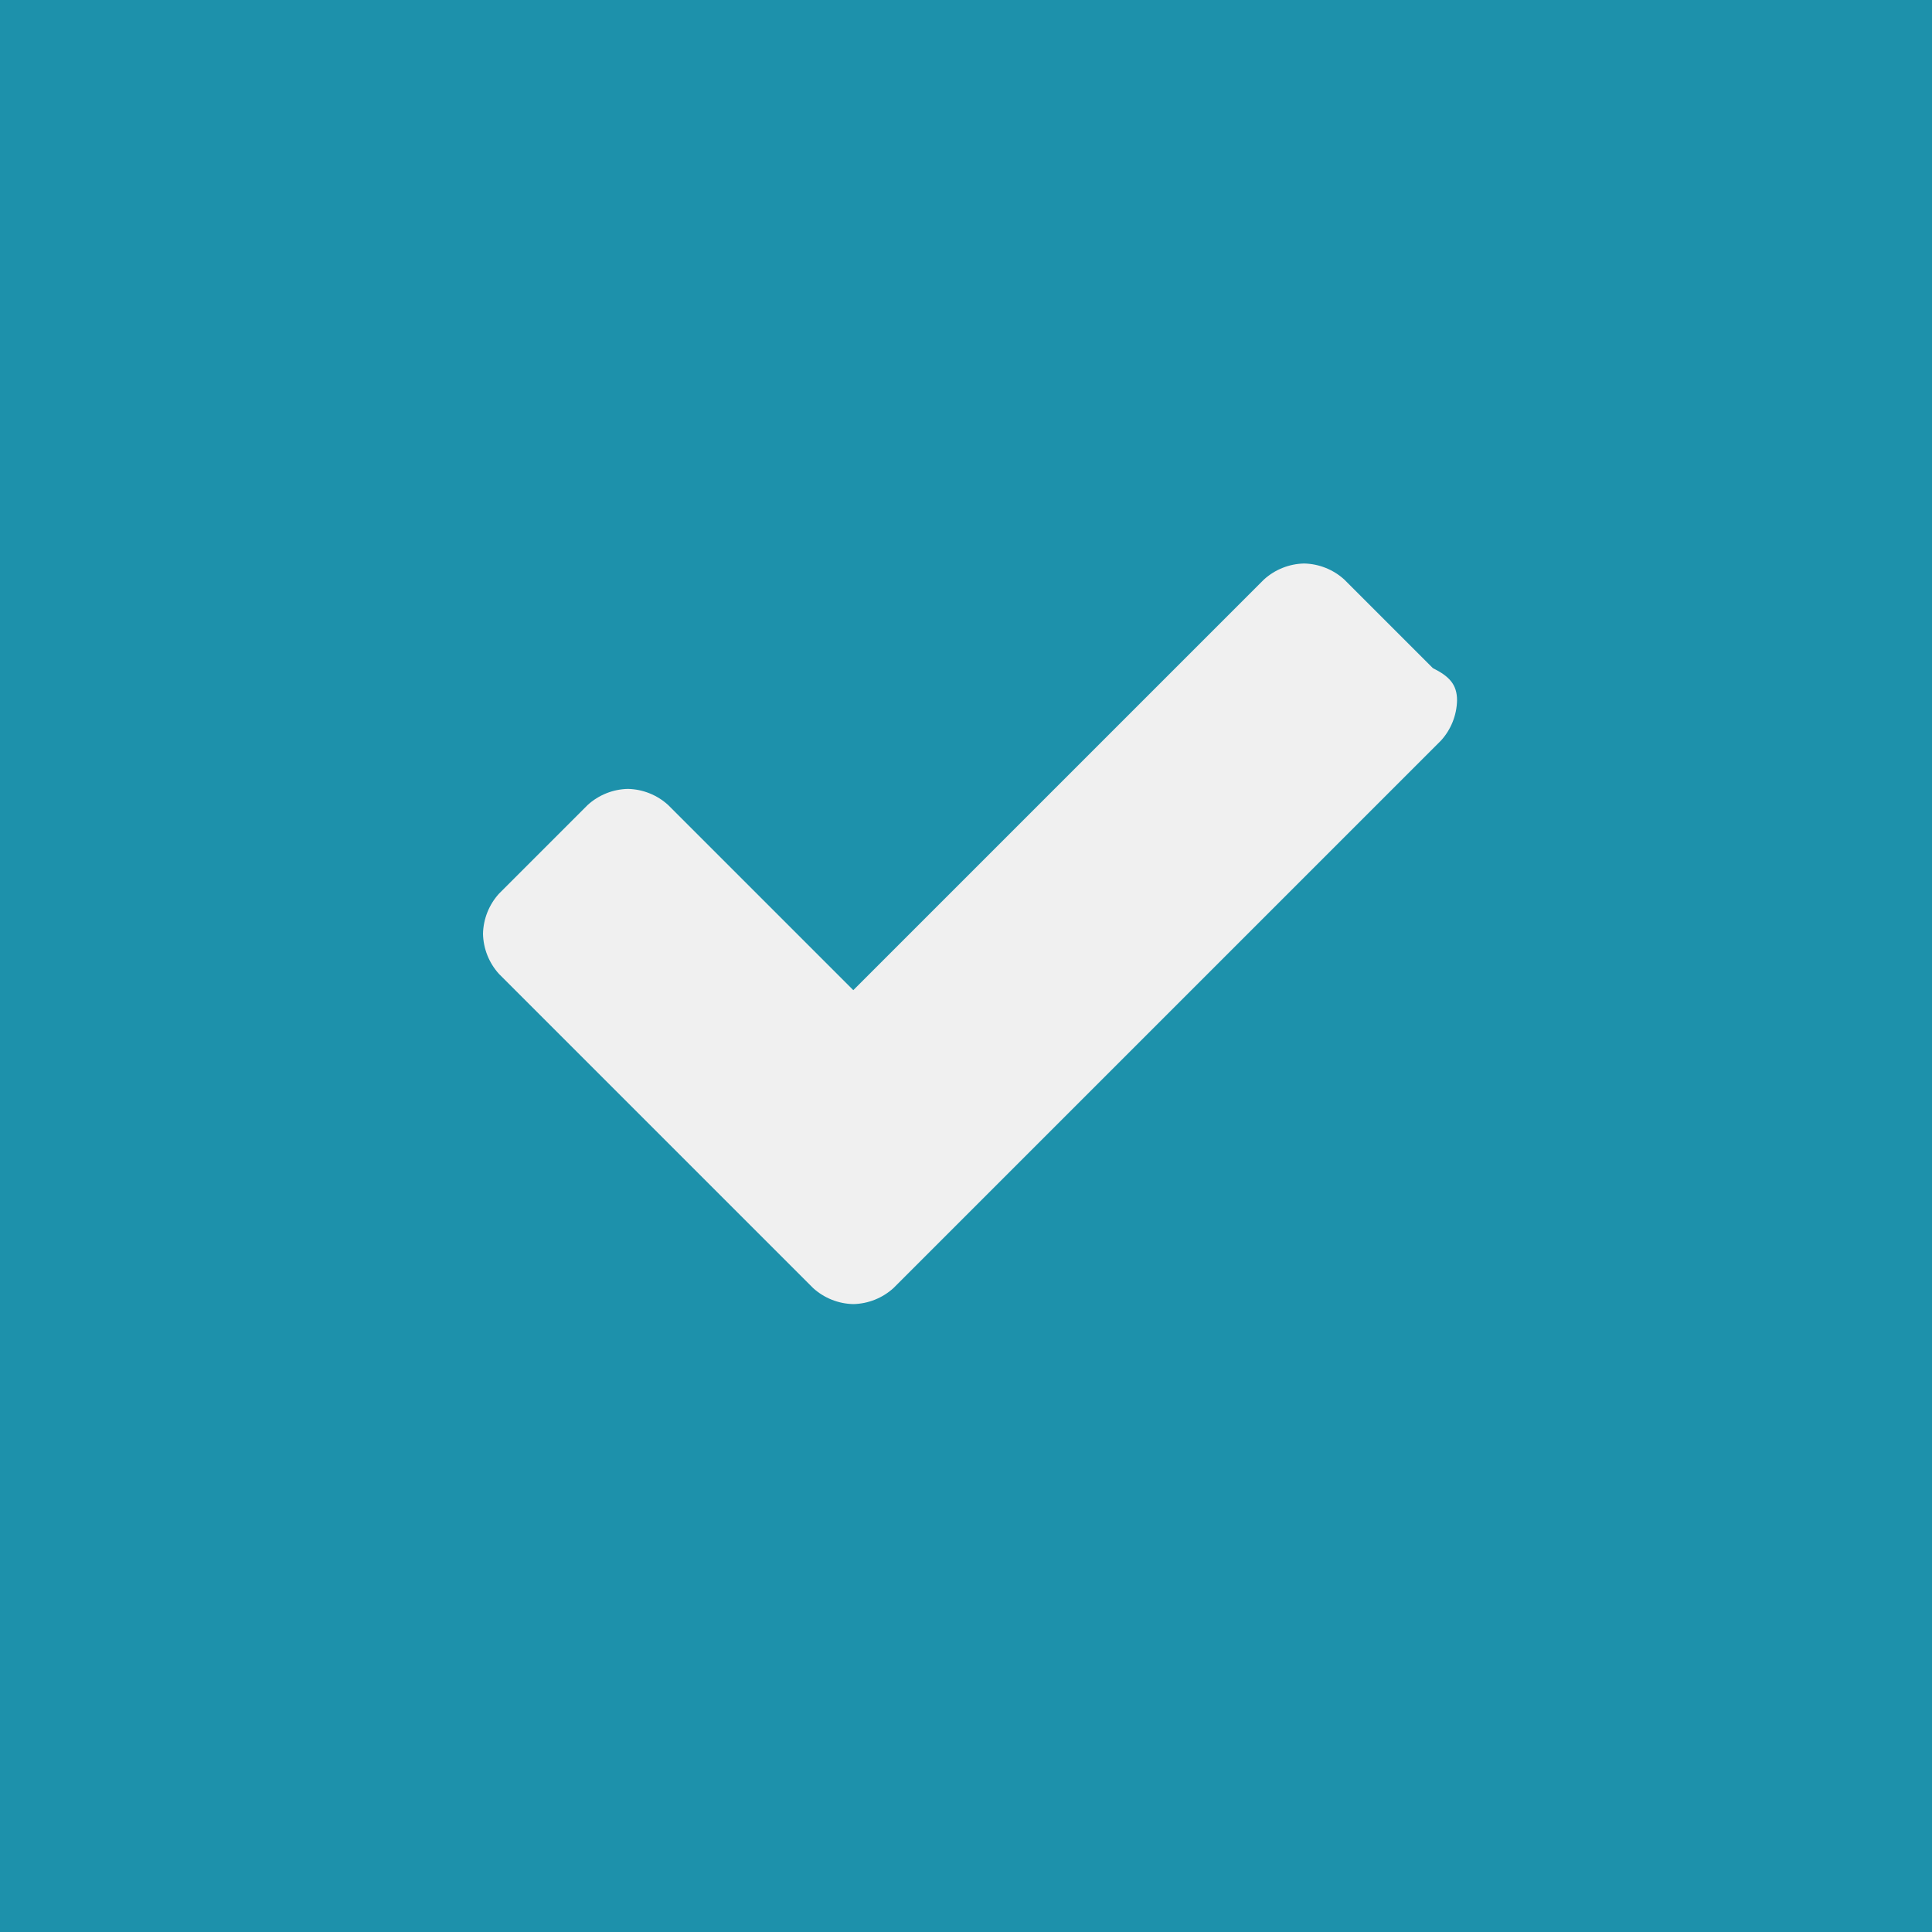
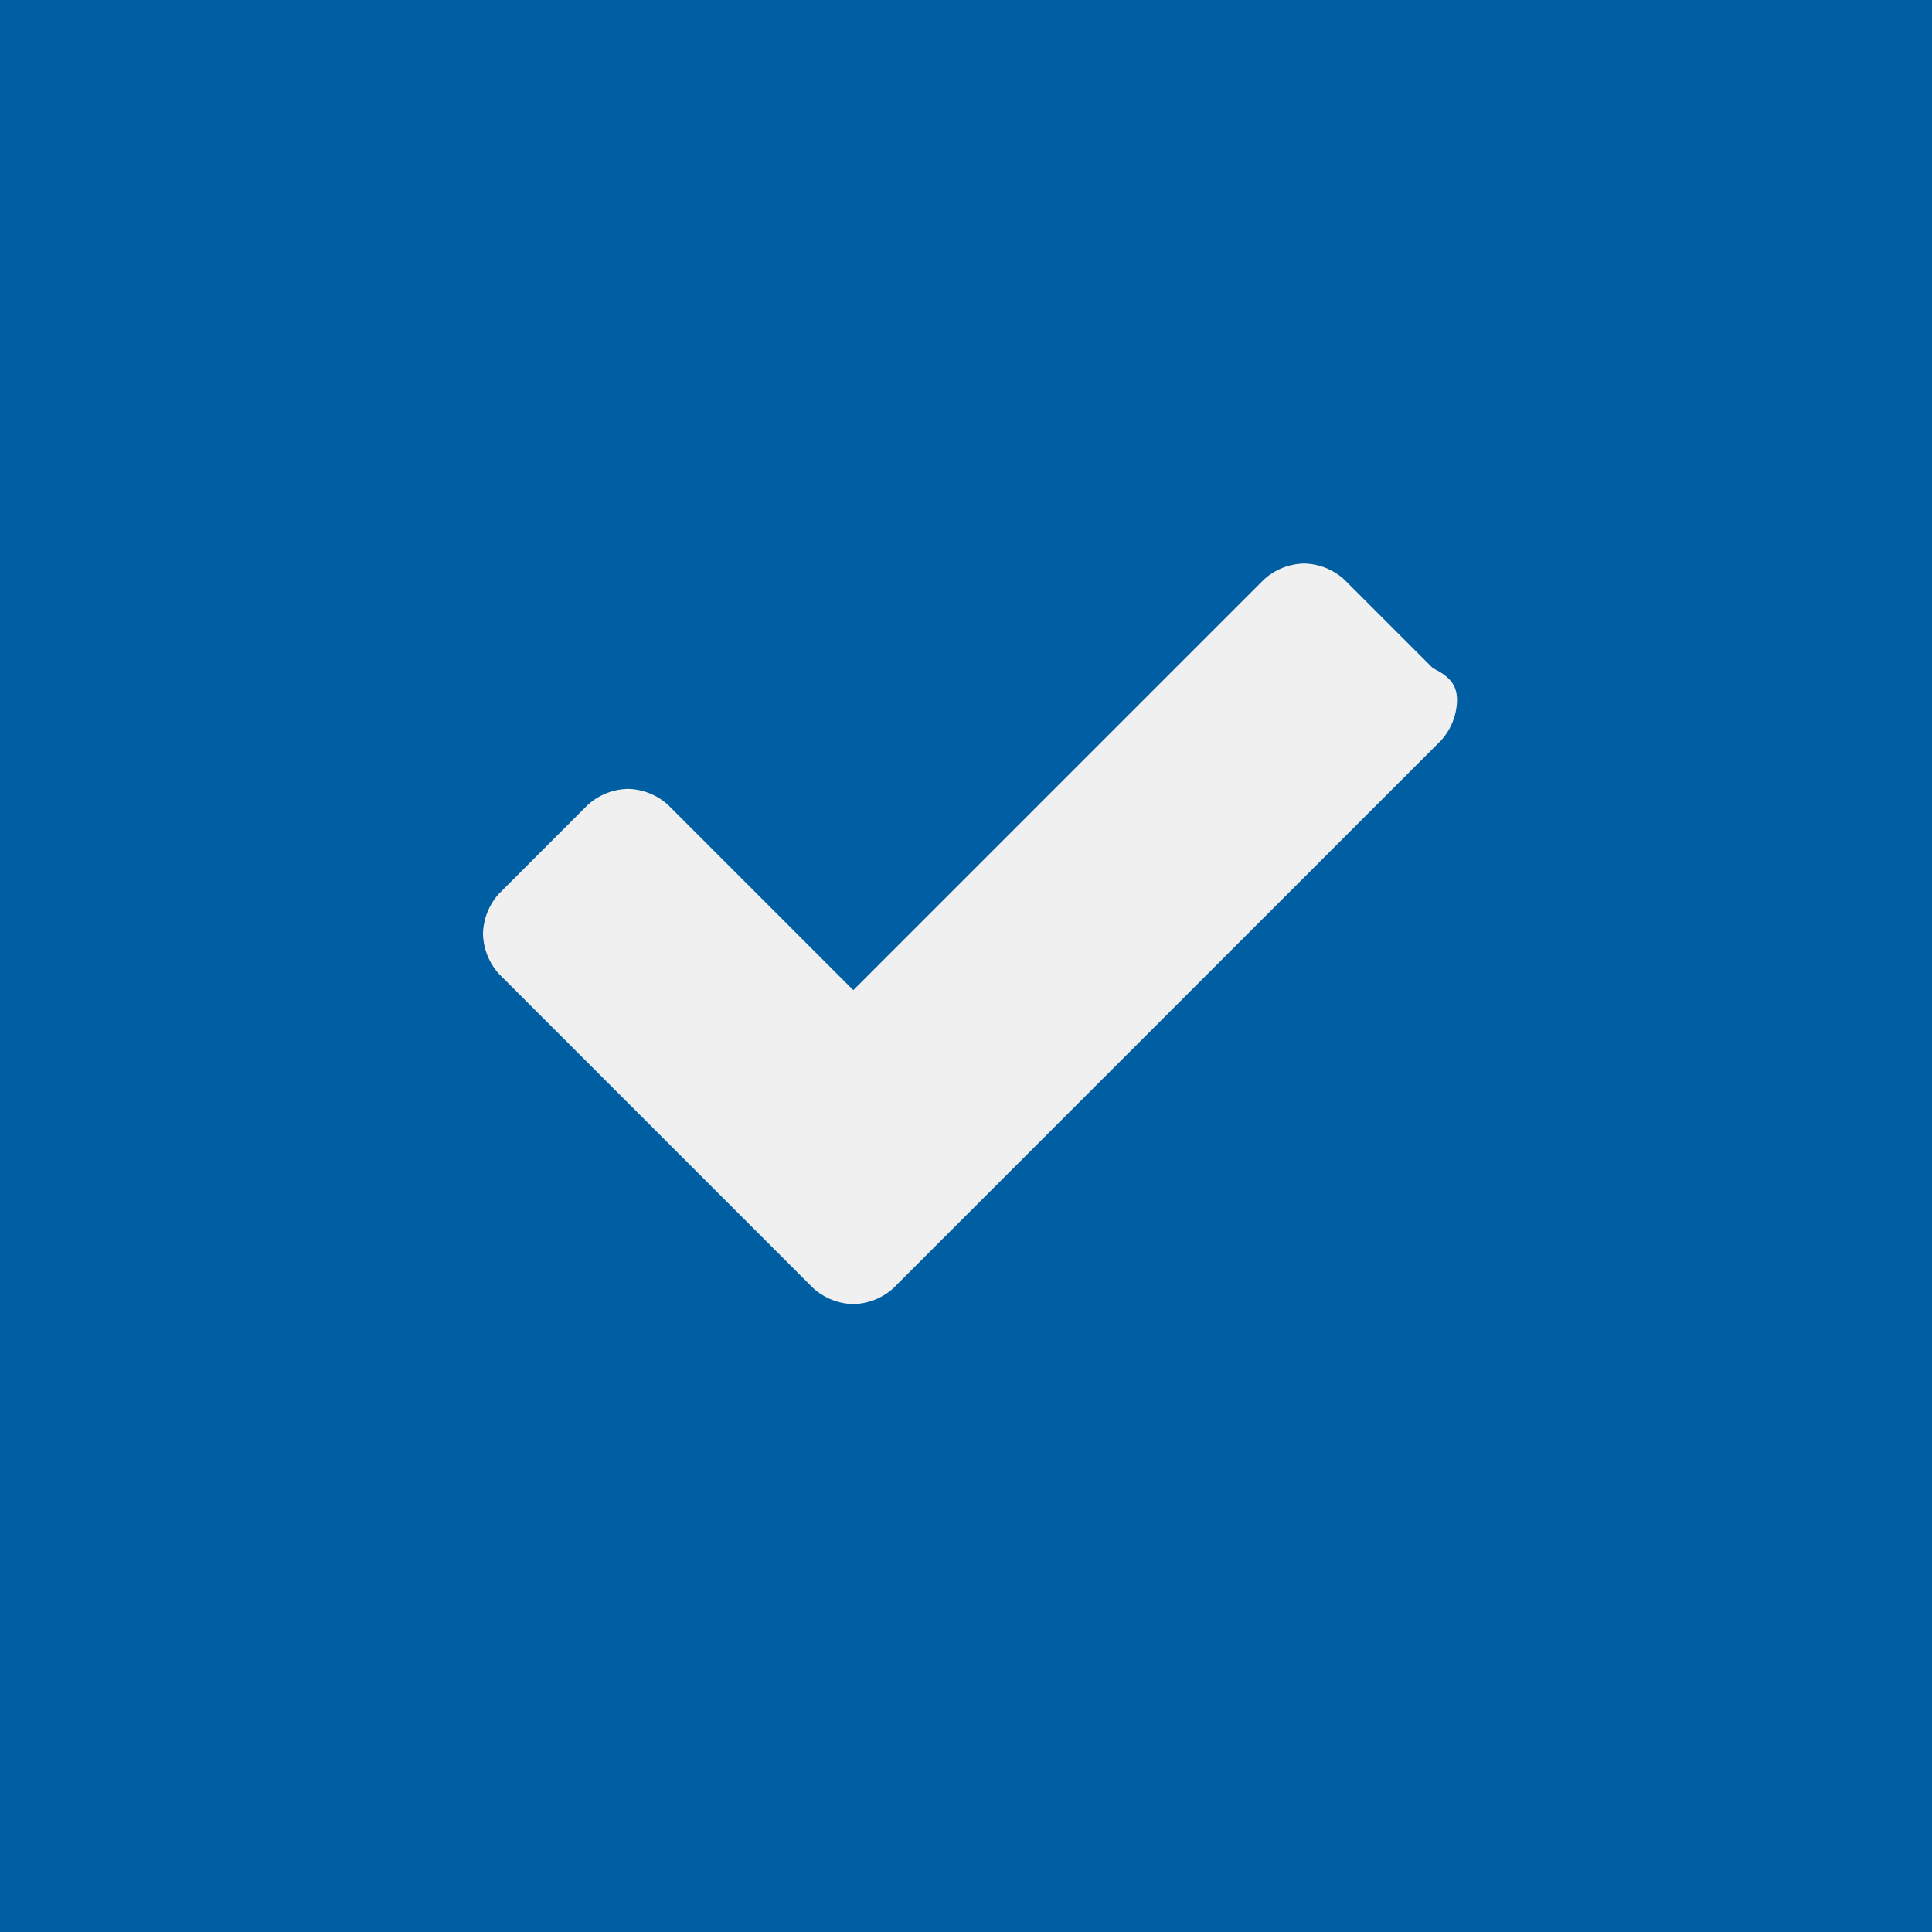
<svg xmlns="http://www.w3.org/2000/svg" width="24" height="24" viewBox="0 0 24 24" fill="none">
  <defs>
    <mask id="cutout-mask">
      <rect width="24" height="24" fill="white" />
      <path id="Path 20" fill-rule="evenodd" clip-rule="evenodd" d="M18.1 8.7C18.096 8.885 18.025 9.063 17.9 9.2L12.2 14.9L11.1 16C10.963 16.125 10.785 16.196 10.6 16.2C10.415 16.196 10.237 16.125 10.1 16L9 14.9L6.2 12.1C6.075 11.963 6.004 11.785 6 11.6C6.004 11.415 6.075 11.237 6.2 11.1L7.3 10C7.437 9.875 7.615 9.804 7.8 9.8C7.985 9.804 8.163 9.875 8.3 10L10.6 12.3L15.7 7.2C15.837 7.075 16.015 7.004 16.2 7C16.385 7.004 16.563 7.075 16.7 7.2L17.8 8.3C18 8.4 18.1 8.5 18.1 8.7Z" fill="black" />
    </mask>
  </defs>
  <g id="Property 1=Default" mask="url(#cutout-mask)">
-     <path id="Path 18" d="M2 1.5H22C22.133 1.5 22.26 1.553 22.354 1.646C22.447 1.74 22.5 1.867 22.5 2V22C22.5 22.133 22.447 22.26 22.354 22.354C22.26 22.447 22.133 22.5 22 22.5H2C1.867 22.5 1.74 22.447 1.646 22.354C1.553 22.26 1.5 22.133 1.5 22V2C1.5 1.867 1.553 1.74 1.646 1.646C1.74 1.553 1.867 1.5 2 1.5Z" fill="#1D91AB" stroke="#1D91AB" stroke-width="6" />
+     <path id="Path 18" d="M2 1.5H22C22.133 1.5 22.26 1.553 22.354 1.646C22.447 1.74 22.5 1.867 22.5 2V22C22.5 22.133 22.447 22.26 22.354 22.354C22.26 22.447 22.133 22.5 22 22.5H2C1.867 22.5 1.74 22.447 1.646 22.354C1.553 22.26 1.5 22.133 1.5 22V2C1.5 1.867 1.553 1.74 1.646 1.646C1.74 1.553 1.867 1.5 2 1.5Z" fill="#005EA2" stroke="#005EA2" stroke-width="6" />
  </g>
</svg>
